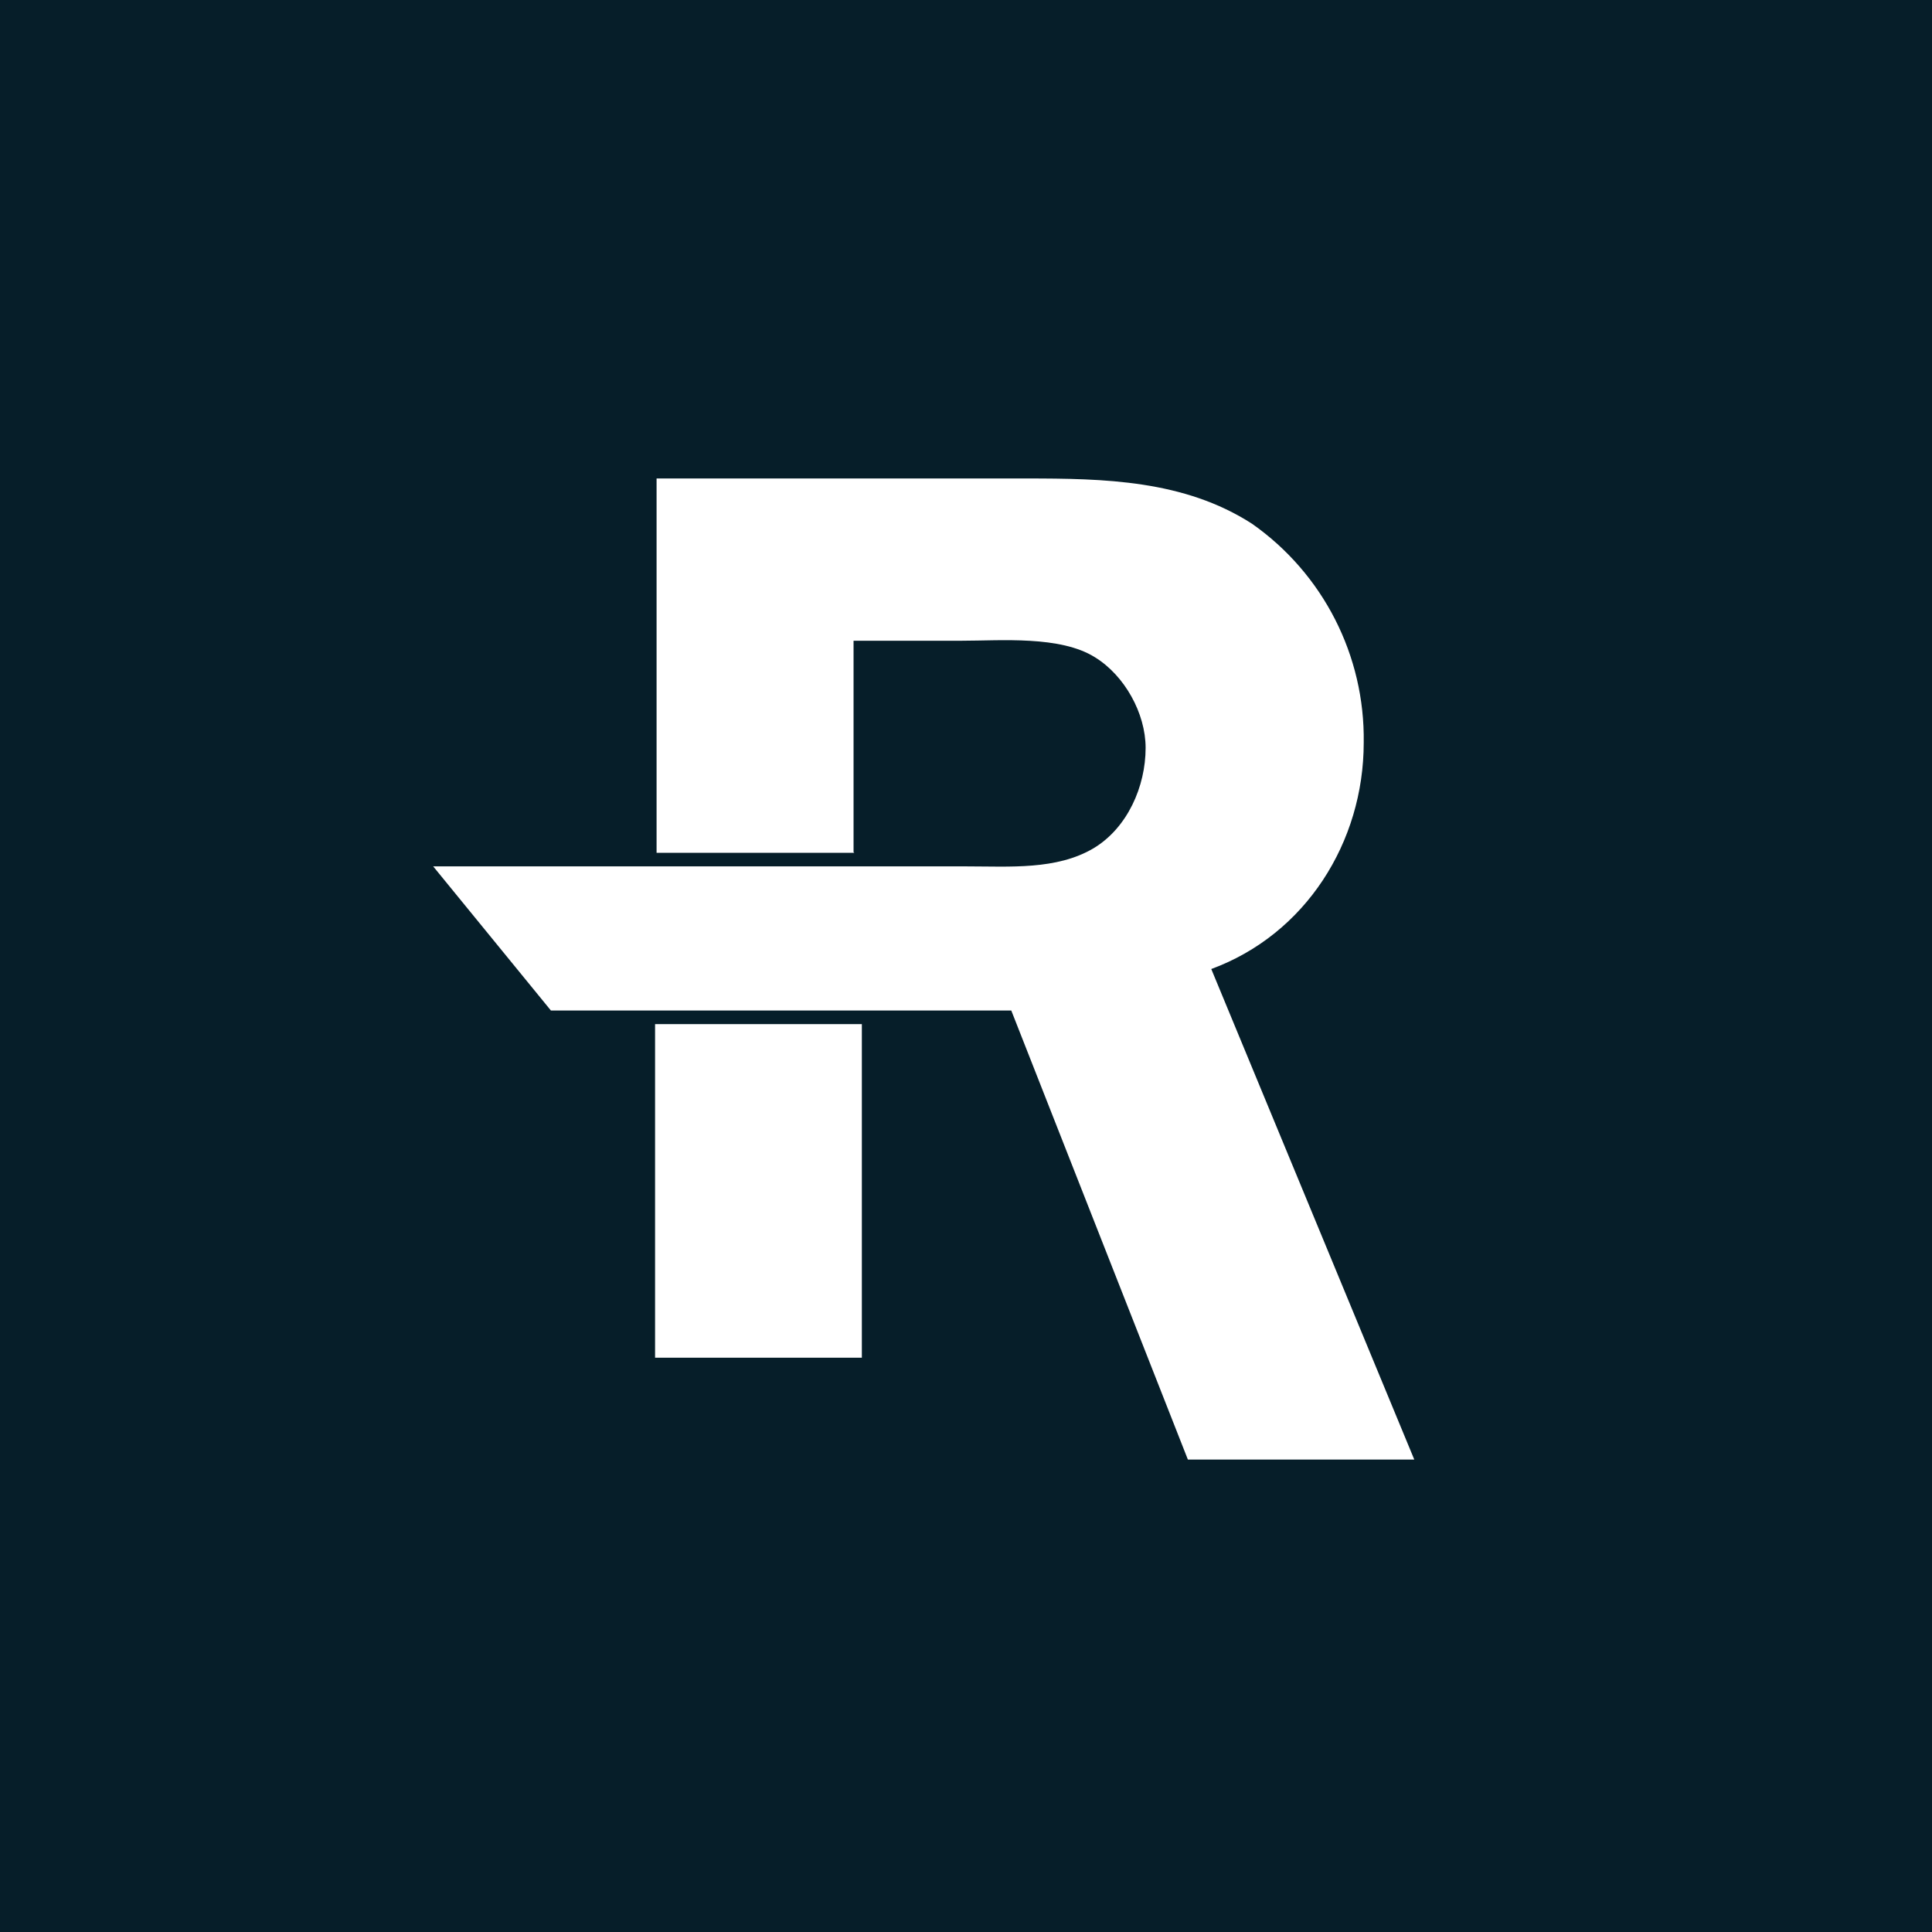
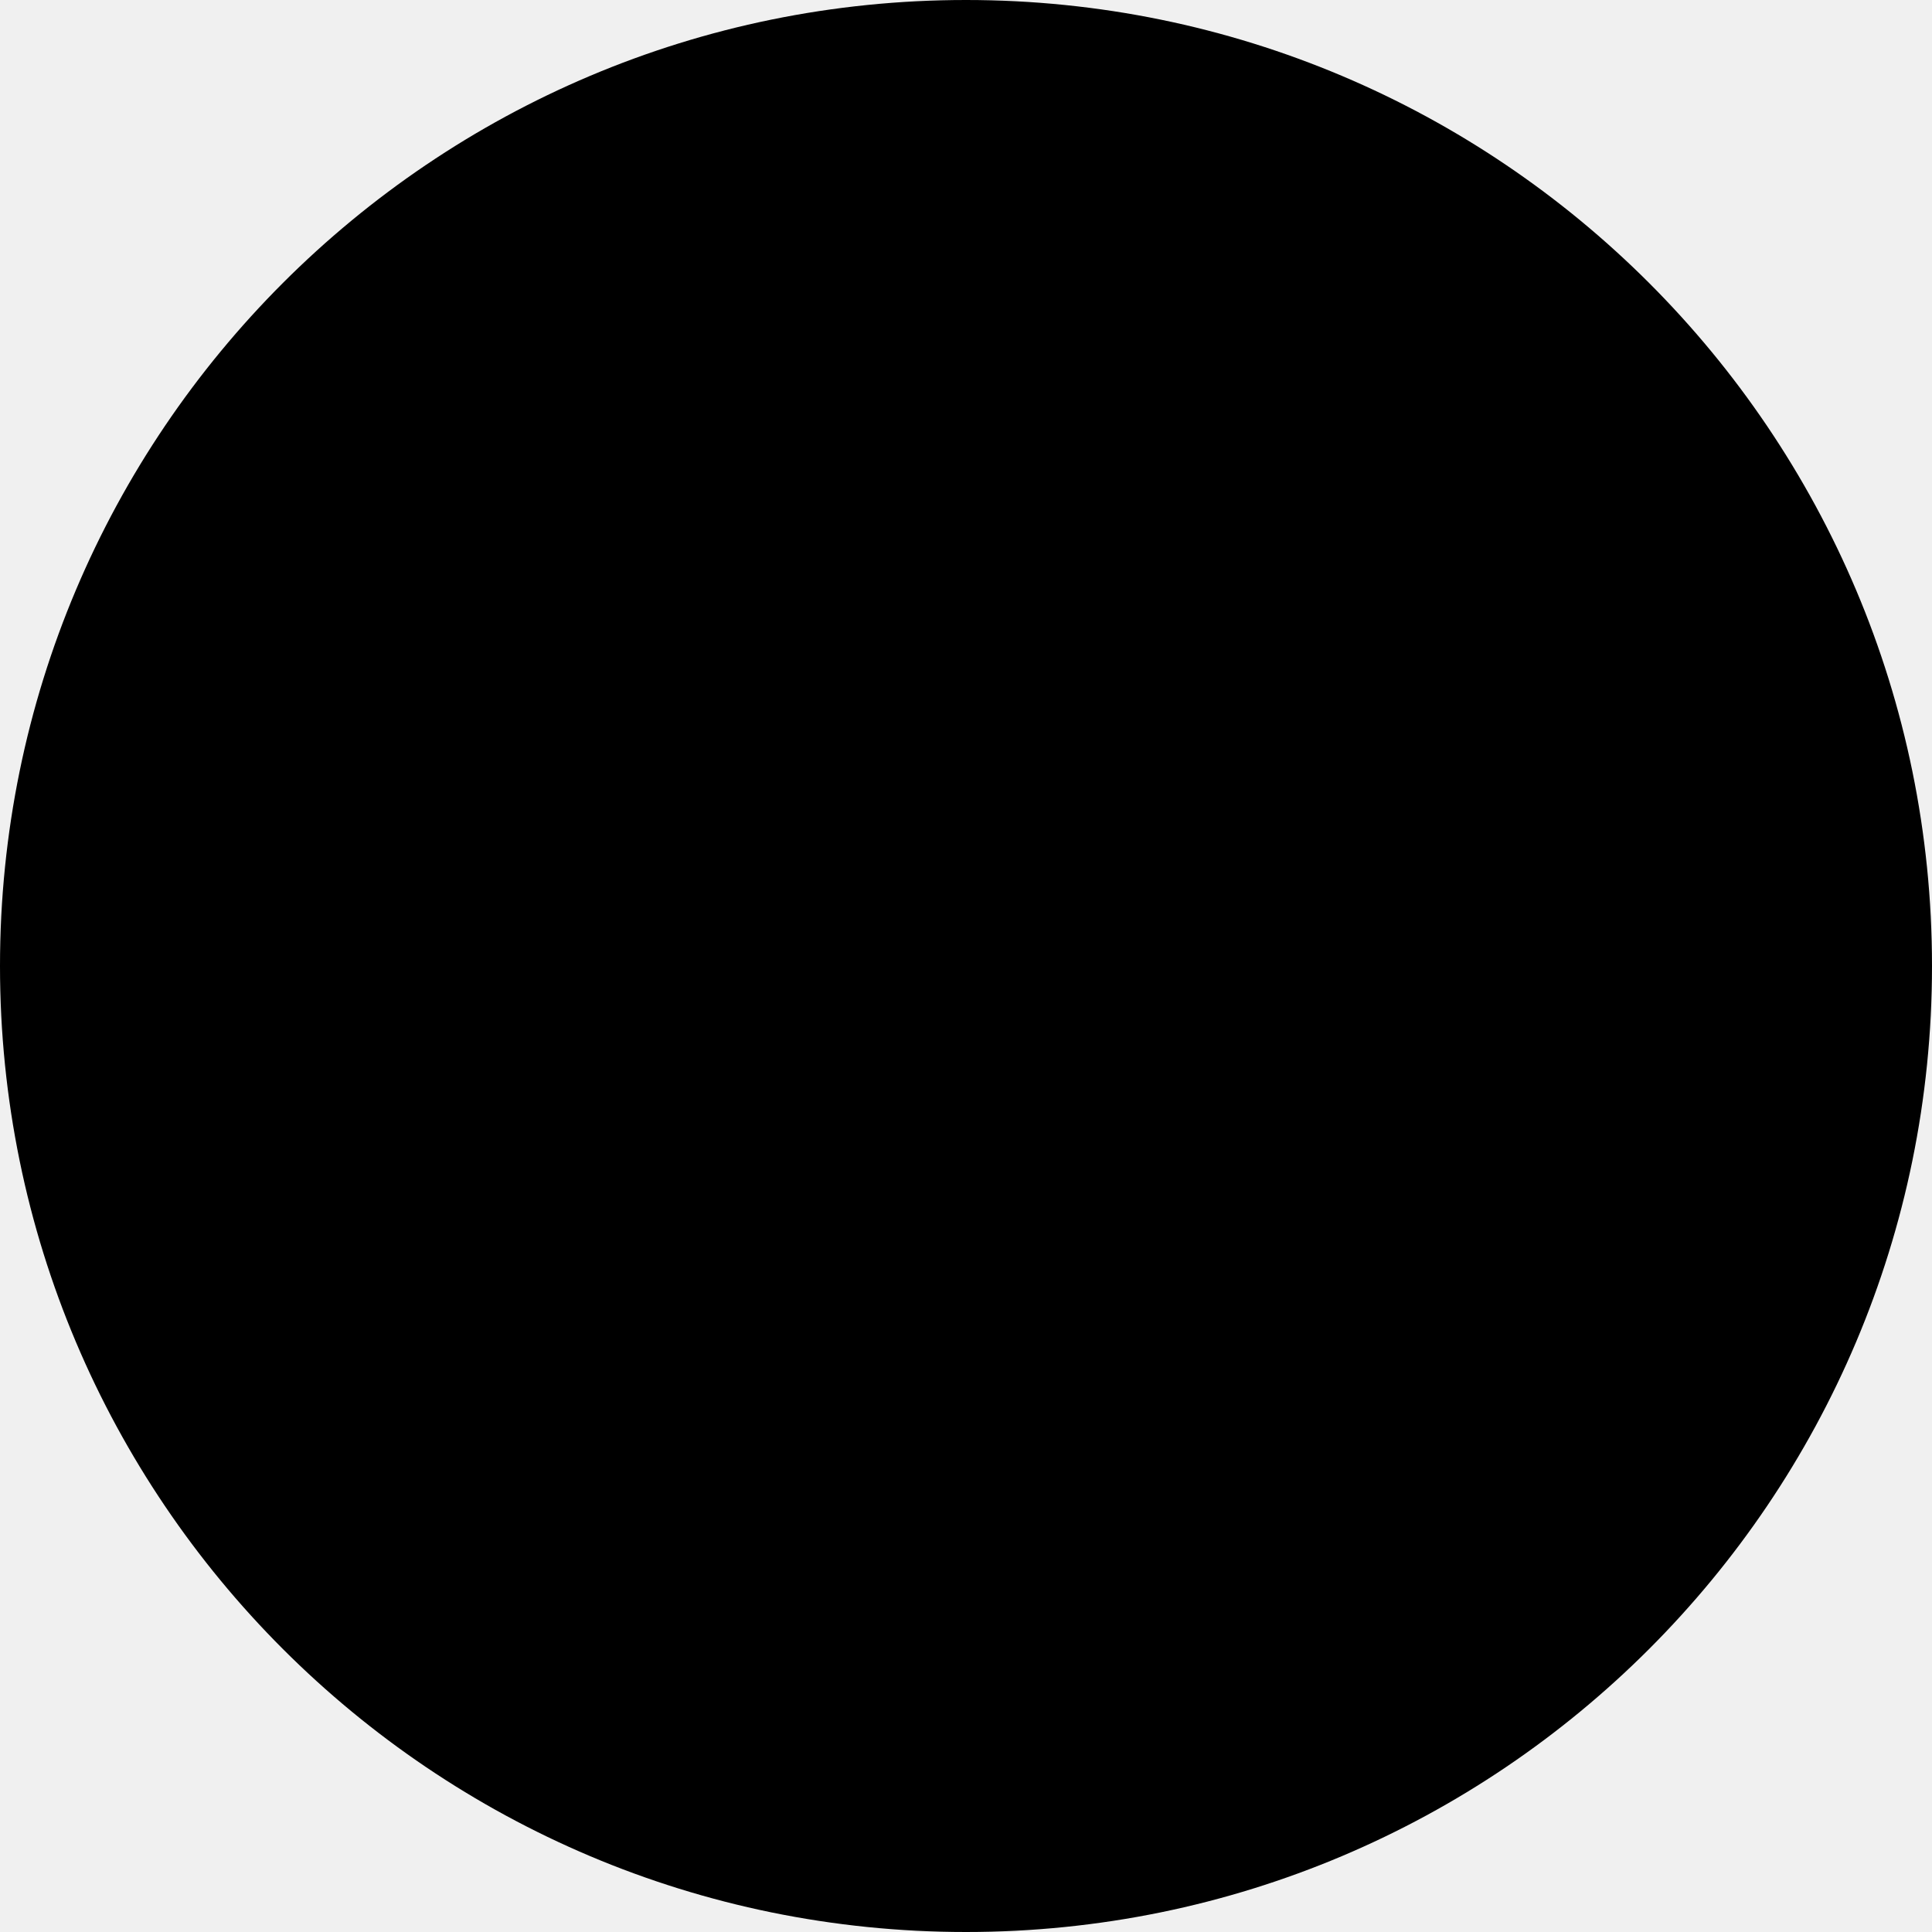
- <svg xmlns="http://www.w3.org/2000/svg" width="256" height="256">
-   <g fill="none" fill-rule="evenodd">
-     <path fill="#061E29" d="M0 0h256v256H0z" />
-     <path d="M113.2 113H87V63.4H136c10.3 0 20.9.2 29.9 6a34.8 34.8 0 0114.8 29c0 13.2-7.7 25.4-20.2 30l26.9 65h-30L134 133.9H73l-15.6-19.1h70.7c5.7 0 11.9.5 16.8-2.4 4.5-2.7 6.9-8.2 6.9-13.3 0-4.6-2.8-9.6-6.7-12-4.6-2.9-12.5-2.2-17.6-2.2h-14.4v28zm1 22.7v44.2H86.8v-44.2H114z" fill="#FFF" />
-   </g>
+ <svg xmlns="http://www.w3.org/2000/svg" width="180" height="180" viewBox="0 0 180 180">
+   <circle cx="90" cy="90" r="90" />
+   <path d="M82 83.3H66.4V54h29.1c6.2 0 12.4.1 17.8 3.5a20.6 20.6 0 018.7 17.2c0 7.8-4.5 15-12 17.8l16 38.5h-17.7l-14-35.3H58.2L49 84.4h42c3.3 0 6.9.3 9.8-1.4 2.7-1.7 4-4.9 4-8 0-2.7-1.5-5.6-3.9-7-2.7-1.7-7.4-1.3-10.4-1.3H82v16.6zm.5 13.5V123H66.4V96.8h16.1z" fill-rule="evenodd" />
</svg>
